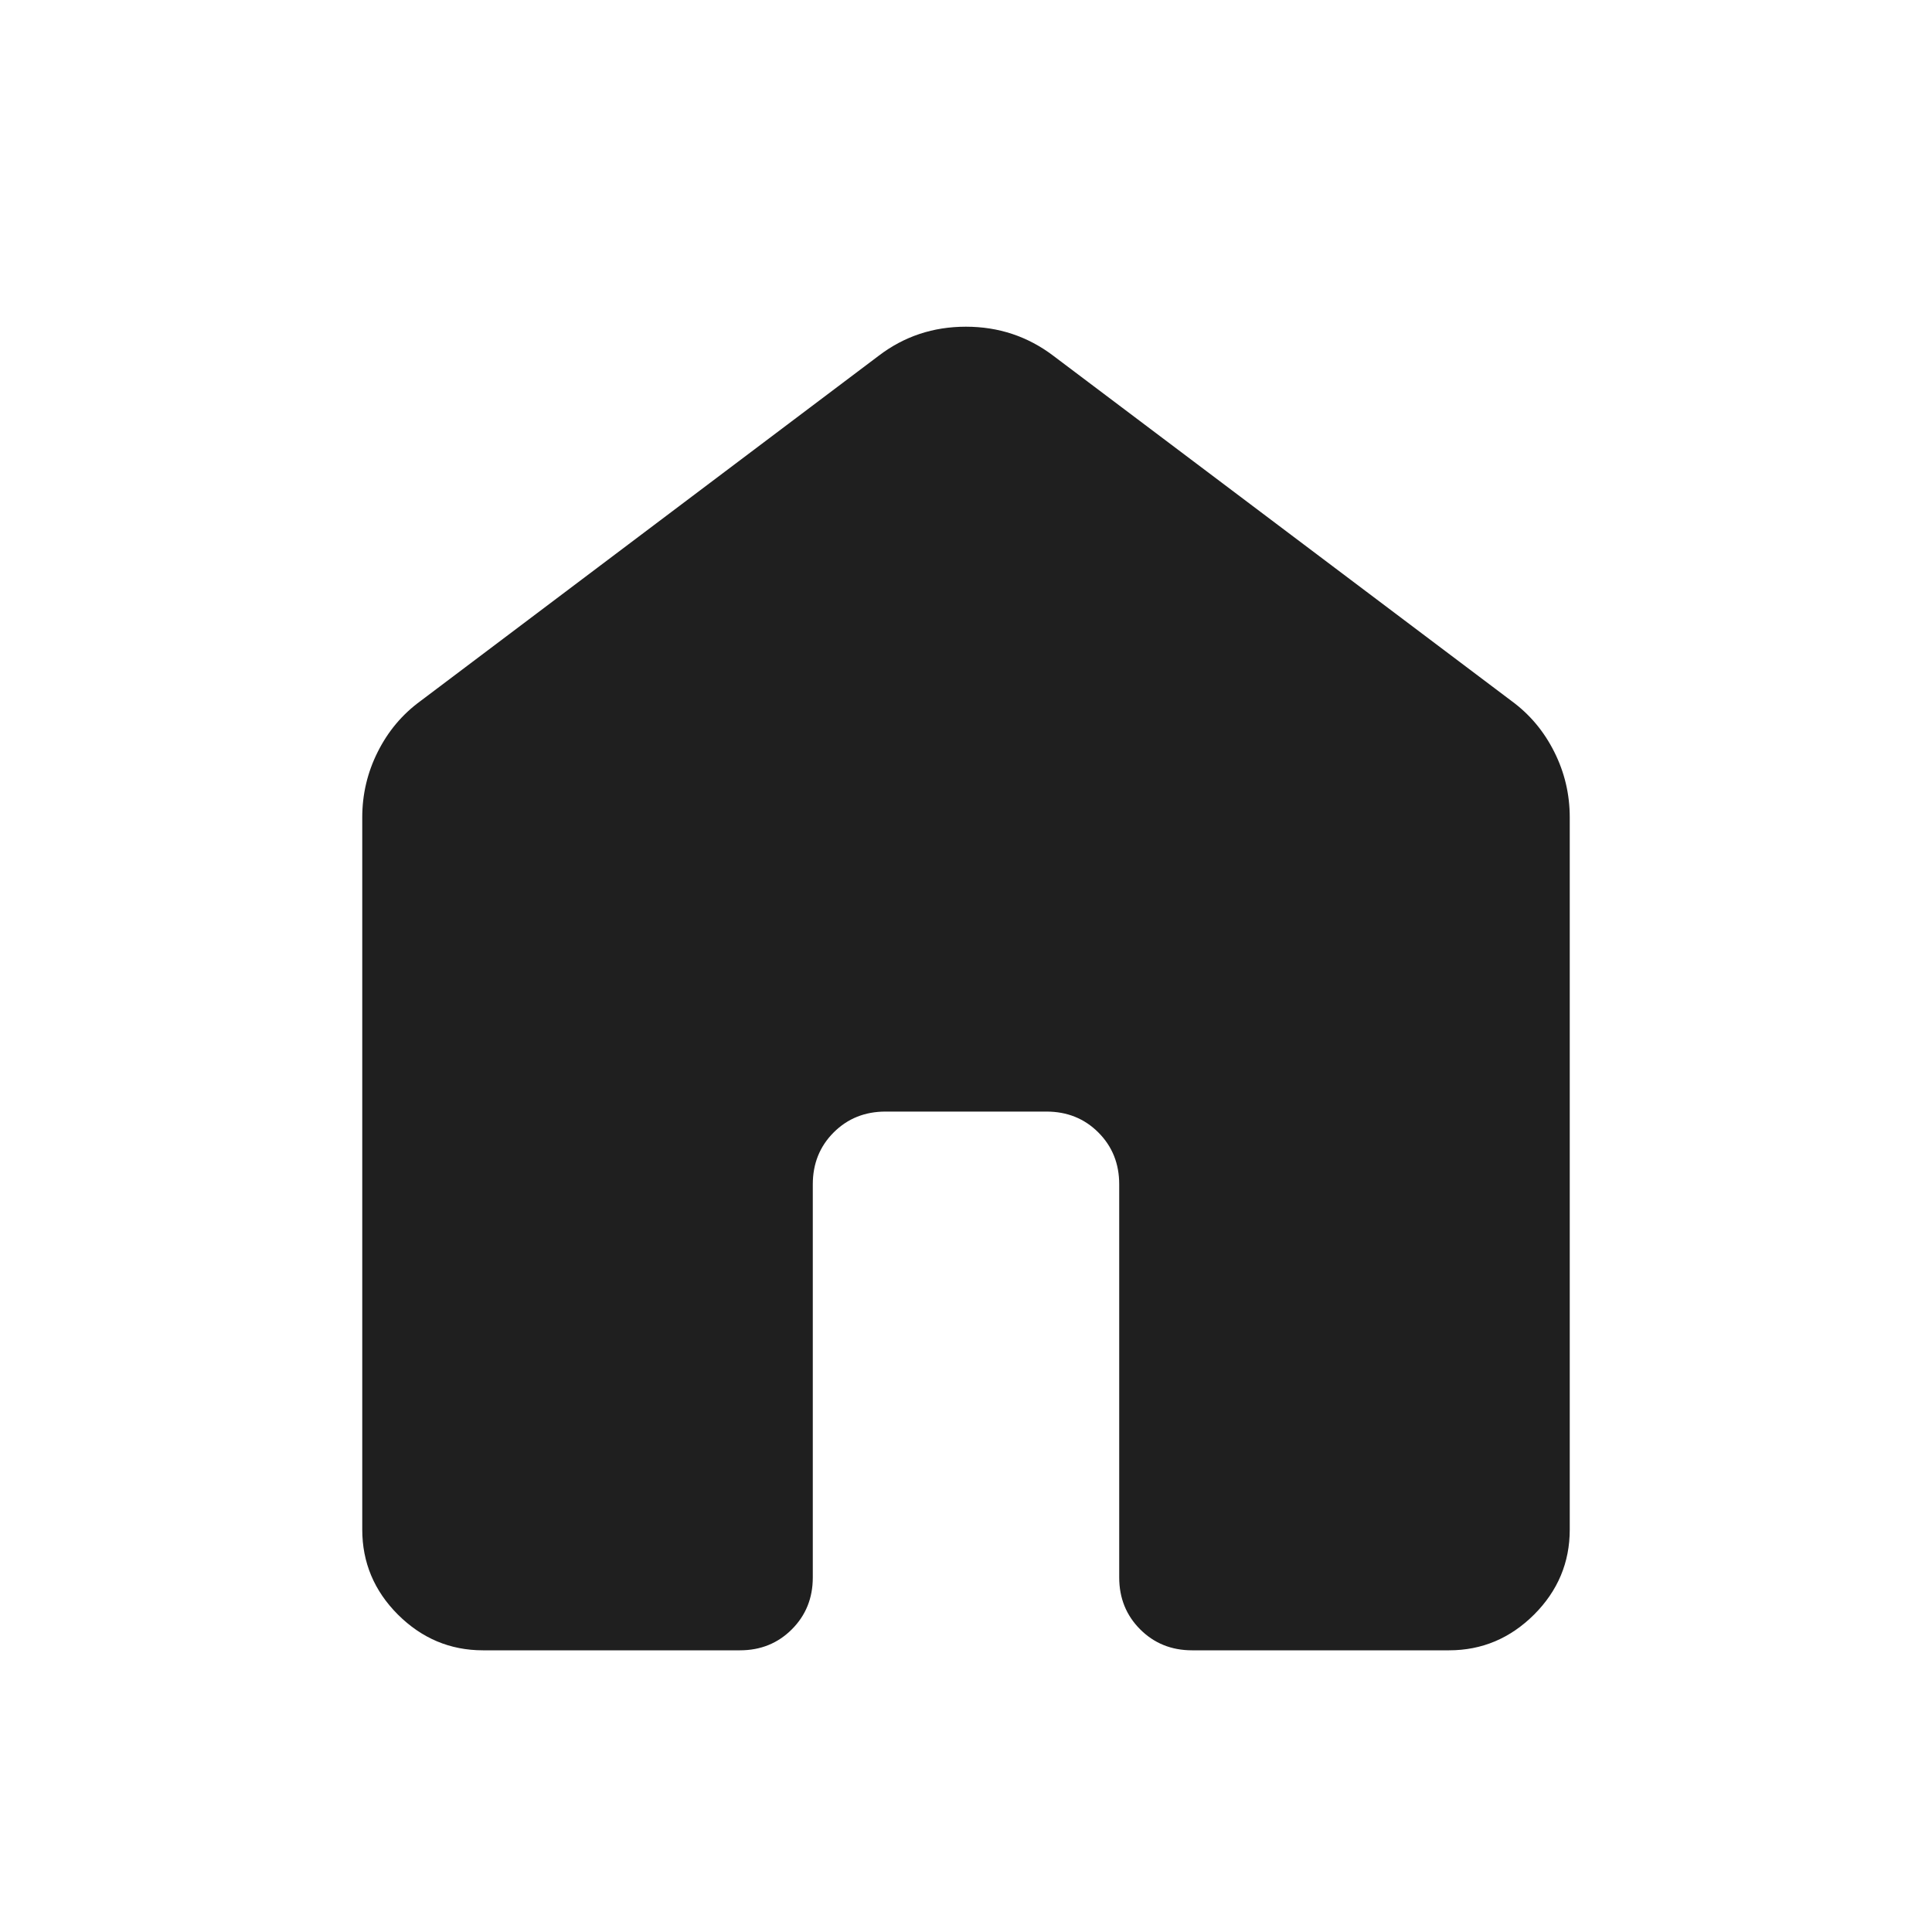
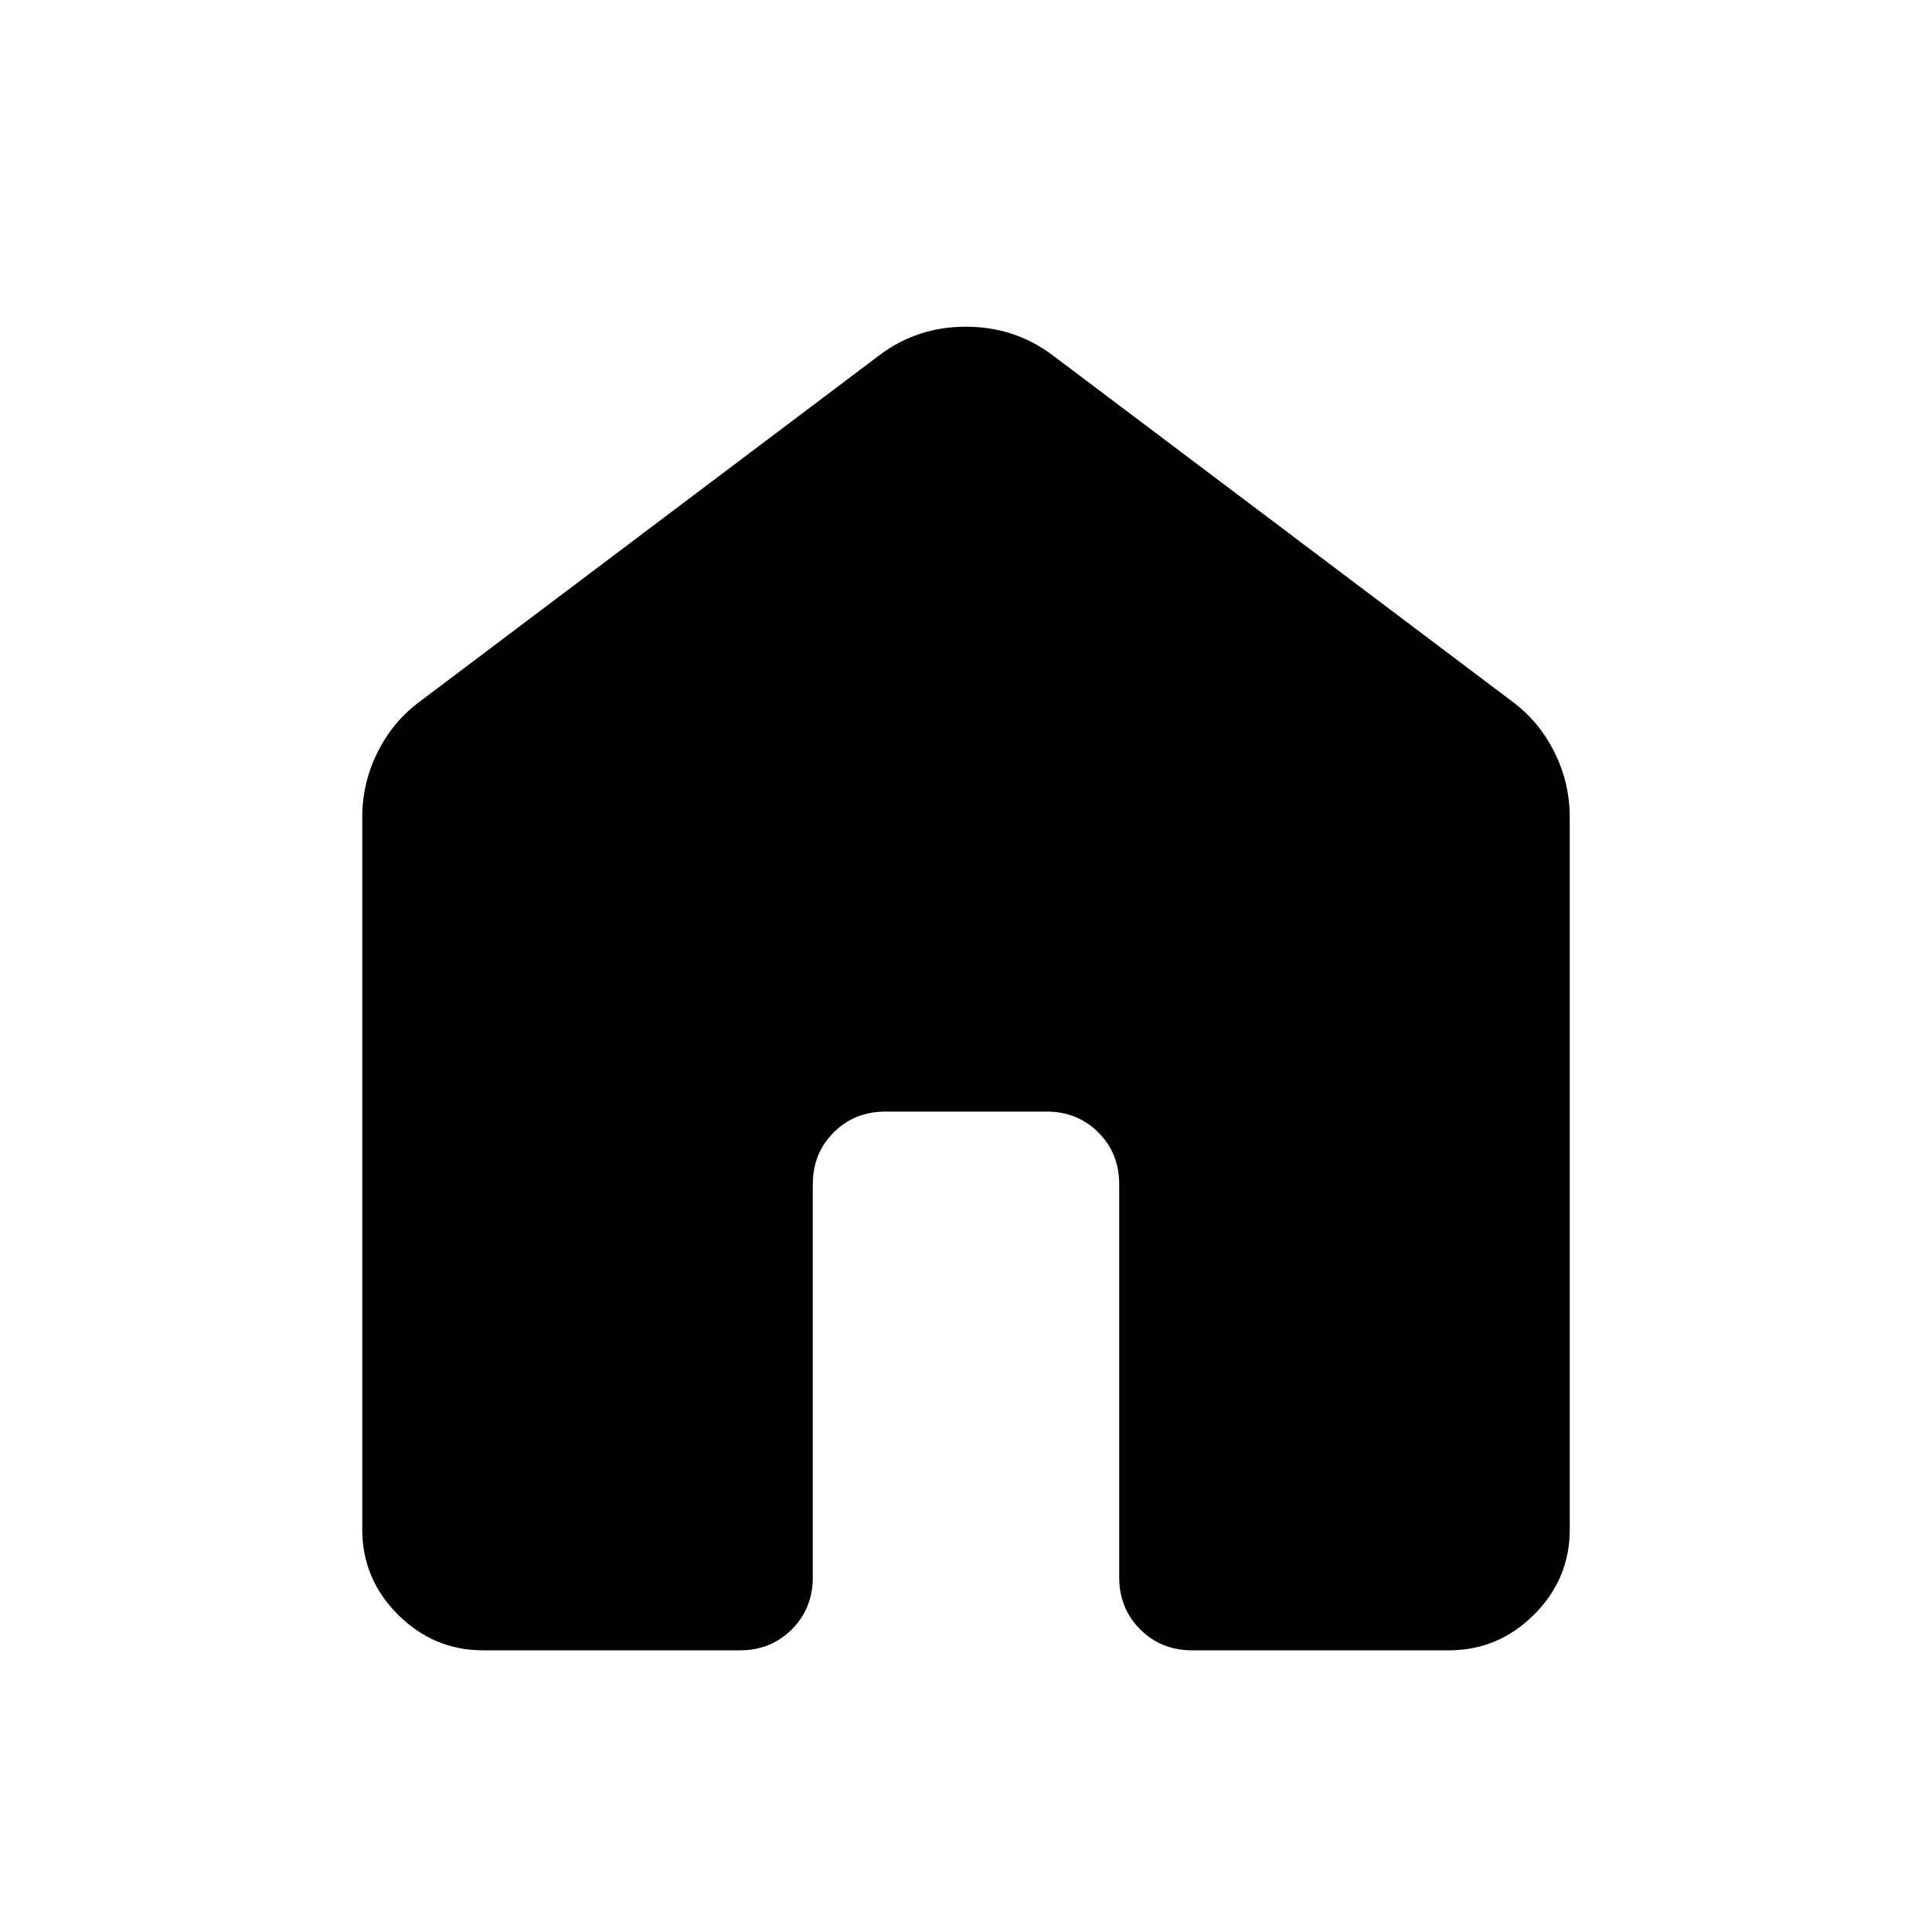
<svg xmlns="http://www.w3.org/2000/svg" width="20" height="20" viewBox="0 0 20 20" fill="none">
-   <path d="M3.75 15.834V8.462C3.75 8.223 3.803 7.997 3.91 7.784C4.017 7.57 4.164 7.395 4.353 7.257L9.096 3.683C9.359 3.482 9.66 3.382 9.999 3.382C10.337 3.382 10.639 3.482 10.904 3.683L15.648 7.257C15.836 7.395 15.983 7.57 16.09 7.784C16.197 7.997 16.25 8.223 16.25 8.462V15.834C16.25 16.174 16.127 16.468 15.881 16.714C15.634 16.96 15.341 17.084 15 17.084H12.34C12.126 17.084 11.947 17.011 11.803 16.867C11.659 16.723 11.586 16.544 11.586 16.33V12.26C11.586 12.046 11.514 11.867 11.37 11.723C11.226 11.579 11.047 11.507 10.833 11.507H9.167C8.953 11.507 8.774 11.579 8.63 11.723C8.486 11.867 8.414 12.046 8.414 12.26V16.33C8.414 16.544 8.341 16.723 8.197 16.867C8.053 17.011 7.874 17.084 7.66 17.084H5C4.659 17.084 4.366 16.96 4.119 16.714C3.873 16.468 3.75 16.174 3.75 15.834Z" fill="#1F1F1F" />
+   <path d="M3.75 15.834V8.462C3.75 8.223 3.803 7.997 3.91 7.784C4.017 7.57 4.164 7.395 4.353 7.257L9.096 3.683C9.359 3.482 9.66 3.382 9.999 3.382C10.337 3.382 10.639 3.482 10.904 3.683L15.648 7.257C15.836 7.395 15.983 7.57 16.09 7.784C16.197 7.997 16.25 8.223 16.25 8.462V15.834C16.25 16.174 16.127 16.468 15.881 16.714C15.634 16.96 15.341 17.084 15 17.084H12.34C12.126 17.084 11.947 17.011 11.803 16.867C11.659 16.723 11.586 16.544 11.586 16.33V12.26C11.586 12.046 11.514 11.867 11.37 11.723C11.226 11.579 11.047 11.507 10.833 11.507H9.167C8.953 11.507 8.774 11.579 8.63 11.723C8.486 11.867 8.414 12.046 8.414 12.26V16.33C8.414 16.544 8.341 16.723 8.197 16.867C8.053 17.011 7.874 17.084 7.66 17.084H5C4.659 17.084 4.366 16.96 4.119 16.714C3.873 16.468 3.75 16.174 3.75 15.834Z" fill="currentColor" />
</svg>
